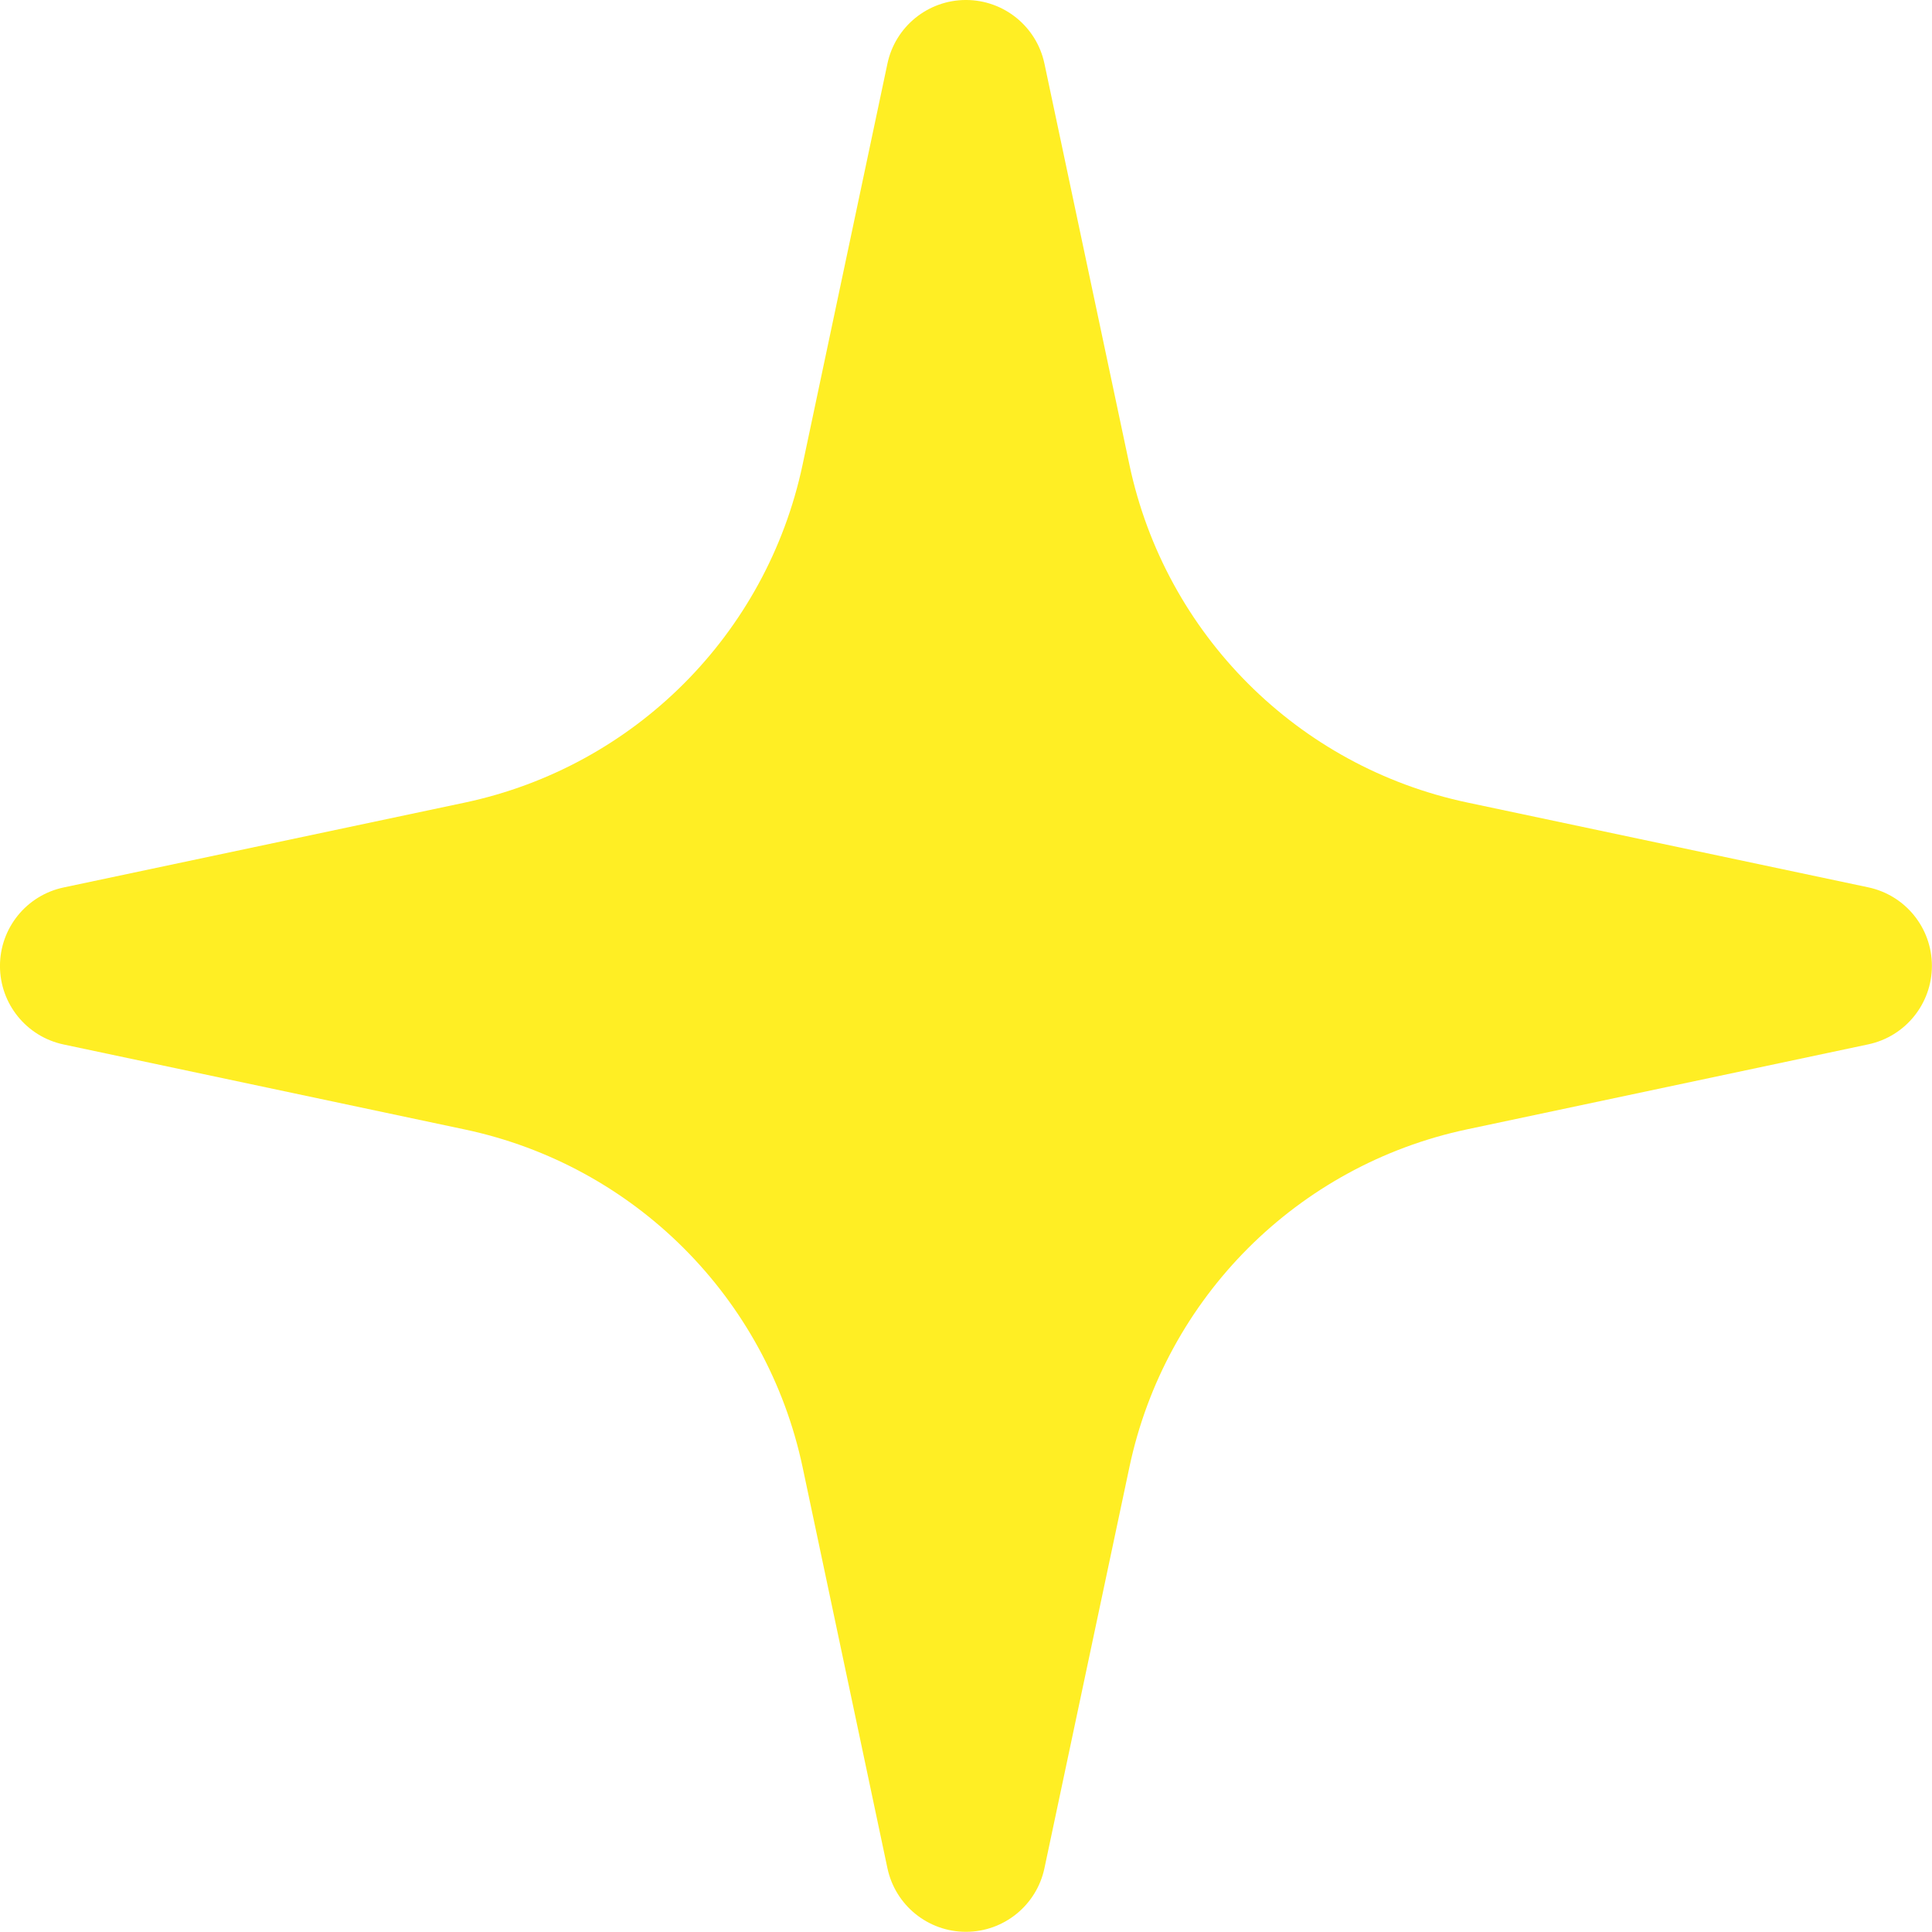
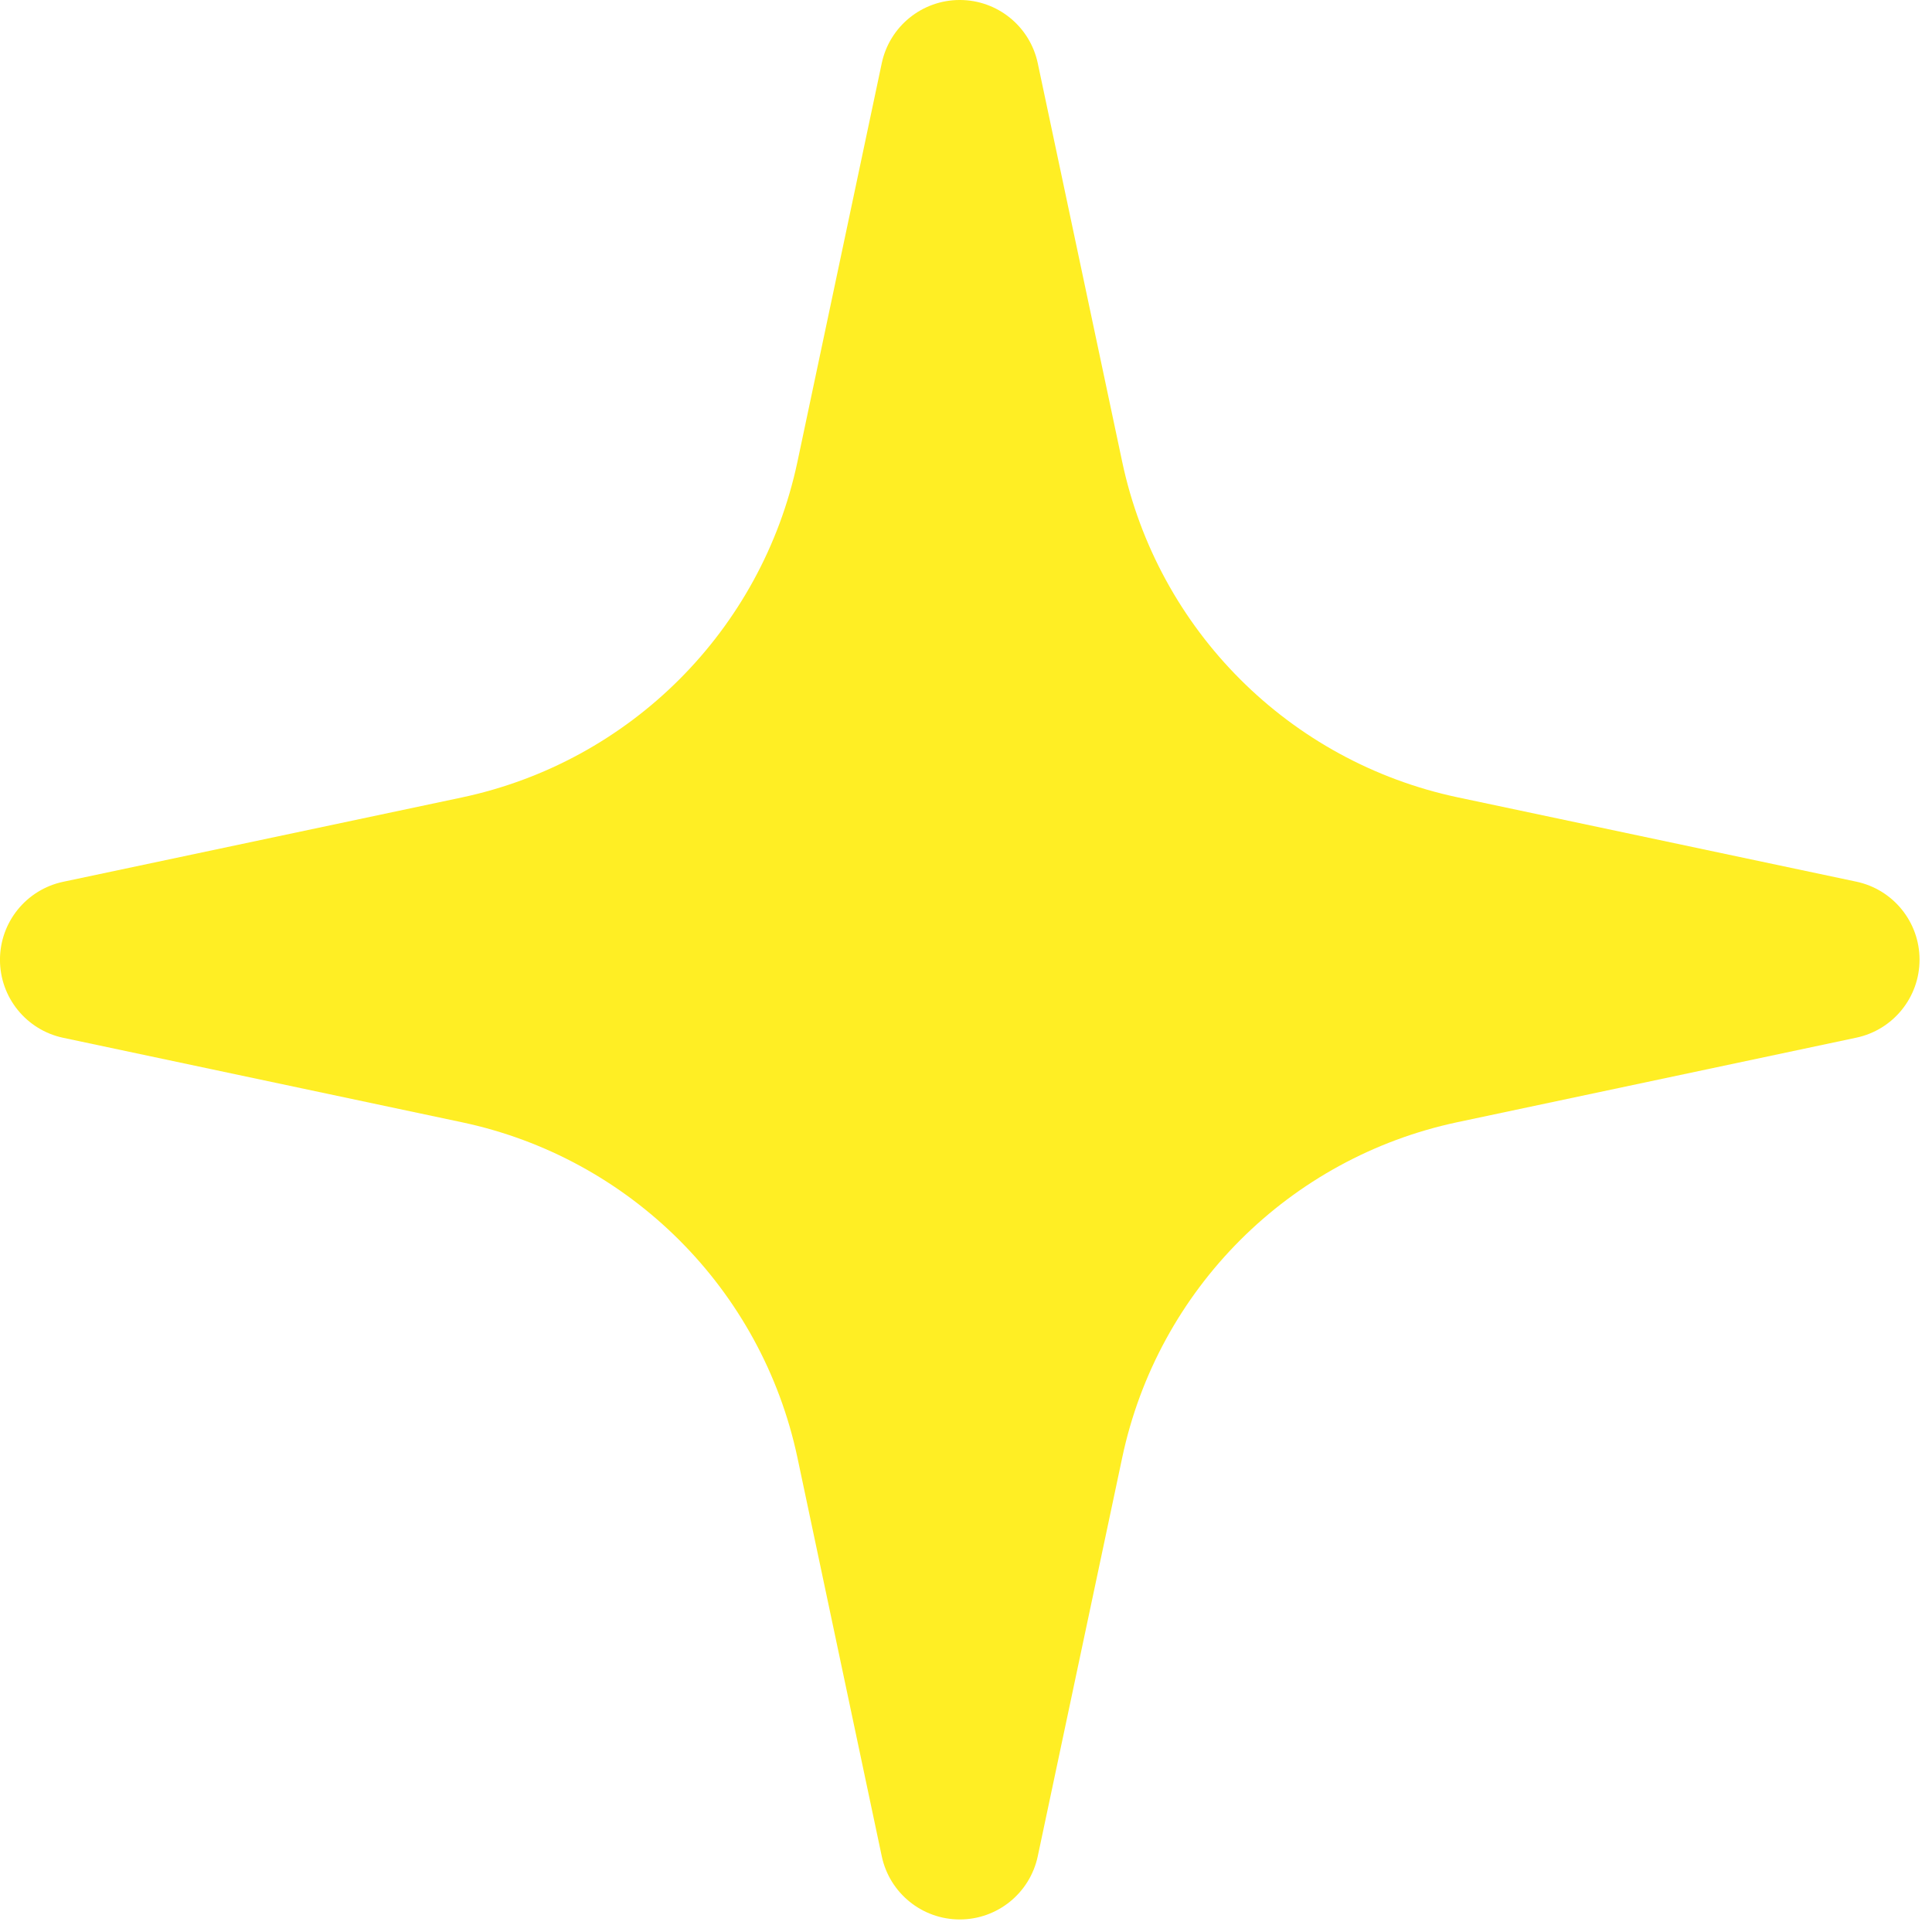
- <svg xmlns="http://www.w3.org/2000/svg" width="62.596" height="62.597" viewBox="0 0 62.596 62.597">
-   <path id="패스_38154" data-name="패스 38154" d="M94.16,104.006l2.754,13a14.191,14.191,0,0,0,10.939,10.939l13,2.75a2.6,2.6,0,0,1,0,5.087l-13,2.754a14.186,14.186,0,0,0-10.939,10.939l-2.754,13a2.6,2.6,0,0,1-5.087,0l-2.75-13A14.19,14.19,0,0,0,75.38,138.54l-13-2.754a2.6,2.6,0,0,1,0-5.087l13-2.75A14.2,14.2,0,0,0,86.322,117.01l2.75-13A2.6,2.6,0,0,1,94.16,104.006Z" transform="translate(-60.32 -101.945)" fill="#ffee24" />
+ <svg xmlns="http://www.w3.org/2000/svg" width="63" height="63" viewBox="0 0 63 63">
+   <style>
+ .star {transform-origin:50%;animation:star linear infinite 2.0s;}
+ @keyframes star {
+ 0% {transform:scale(1);}	
+ 55% {transform:scale(0.7);;}
+ 100% {transform:scale(1);}
+ }
+ </style>
+   <g class="star">
+     <path data-name="패스 38154" d="M94.16,104.006l2.754,13a14.191,14.191,0,0,0,10.939,10.939l13,2.75a2.6,2.6,0,0,1,0,5.087l-13,2.754a14.186,14.186,0,0,0-10.939,10.939l-2.754,13a2.6,2.6,0,0,1-5.087,0l-2.75-13A14.19,14.19,0,0,0,75.38,138.54l-13-2.754a2.6,2.6,0,0,1,0-5.087l13-2.75A14.2,14.2,0,0,0,86.322,117.01l2.75-13A2.6,2.6,0,0,1,94.16,104.006Z" transform="translate(-60.32 -101.945)" fill="#ffee24" />
+   </g>
</svg>
